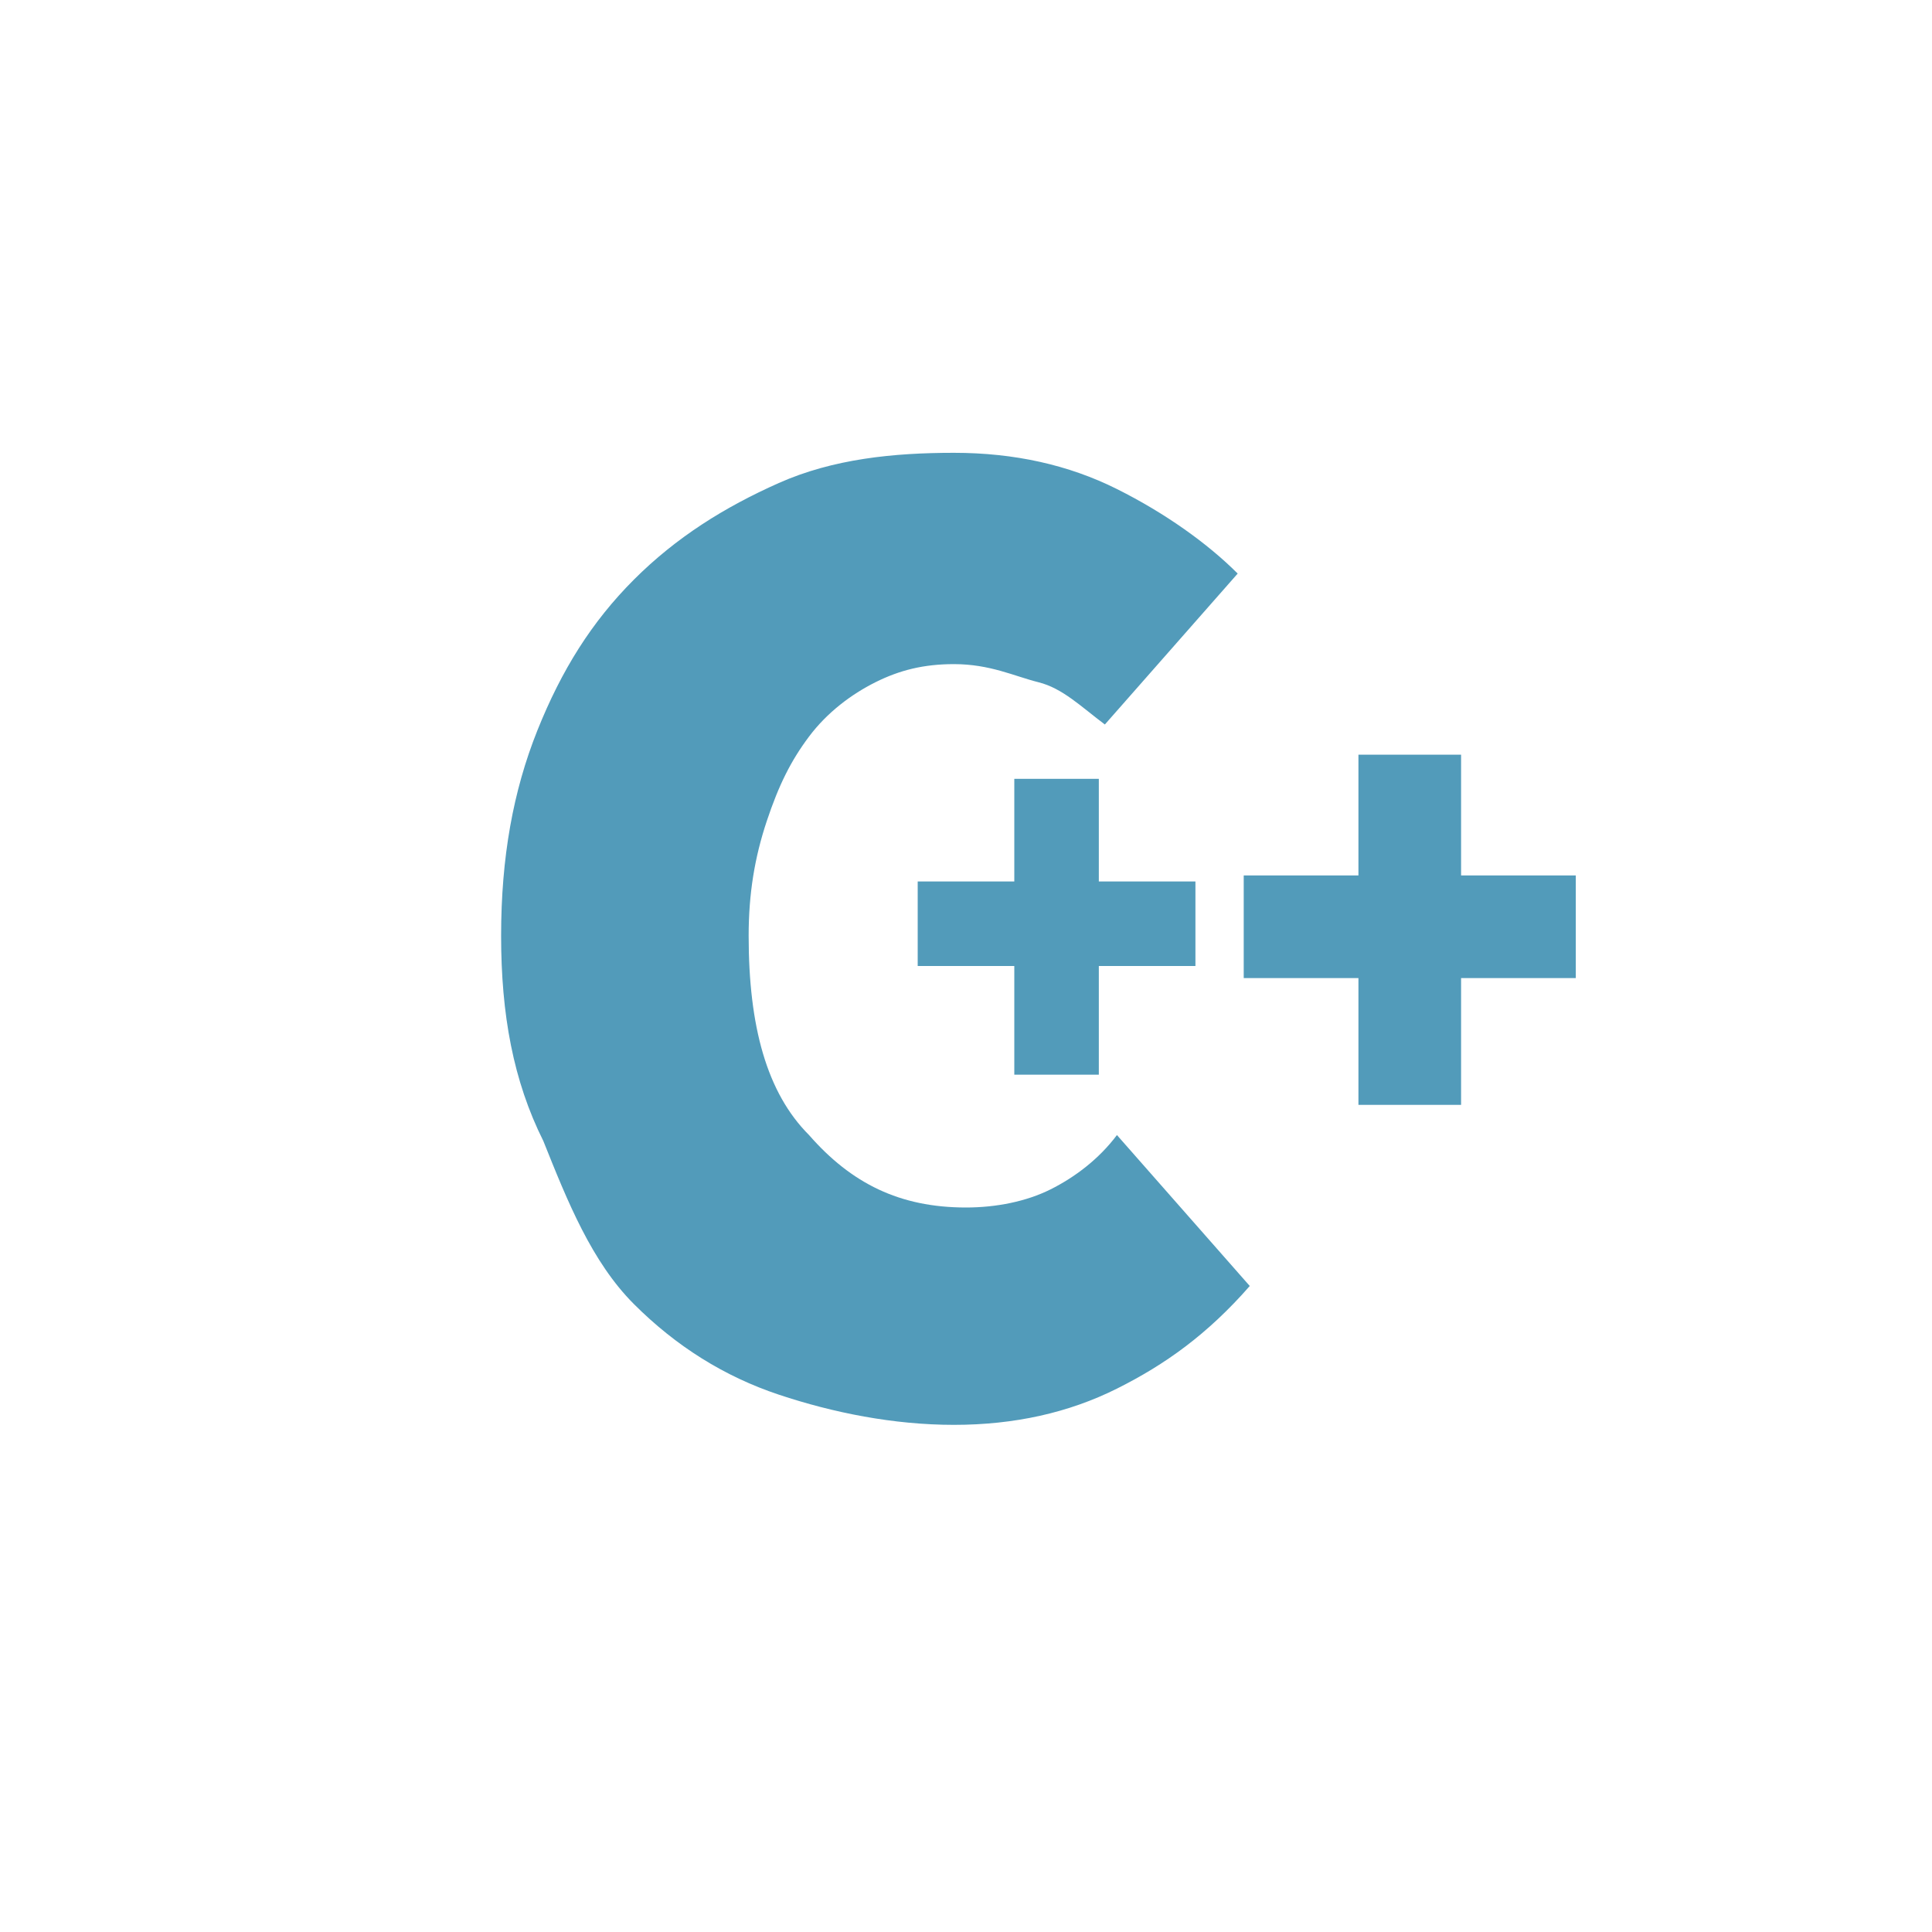
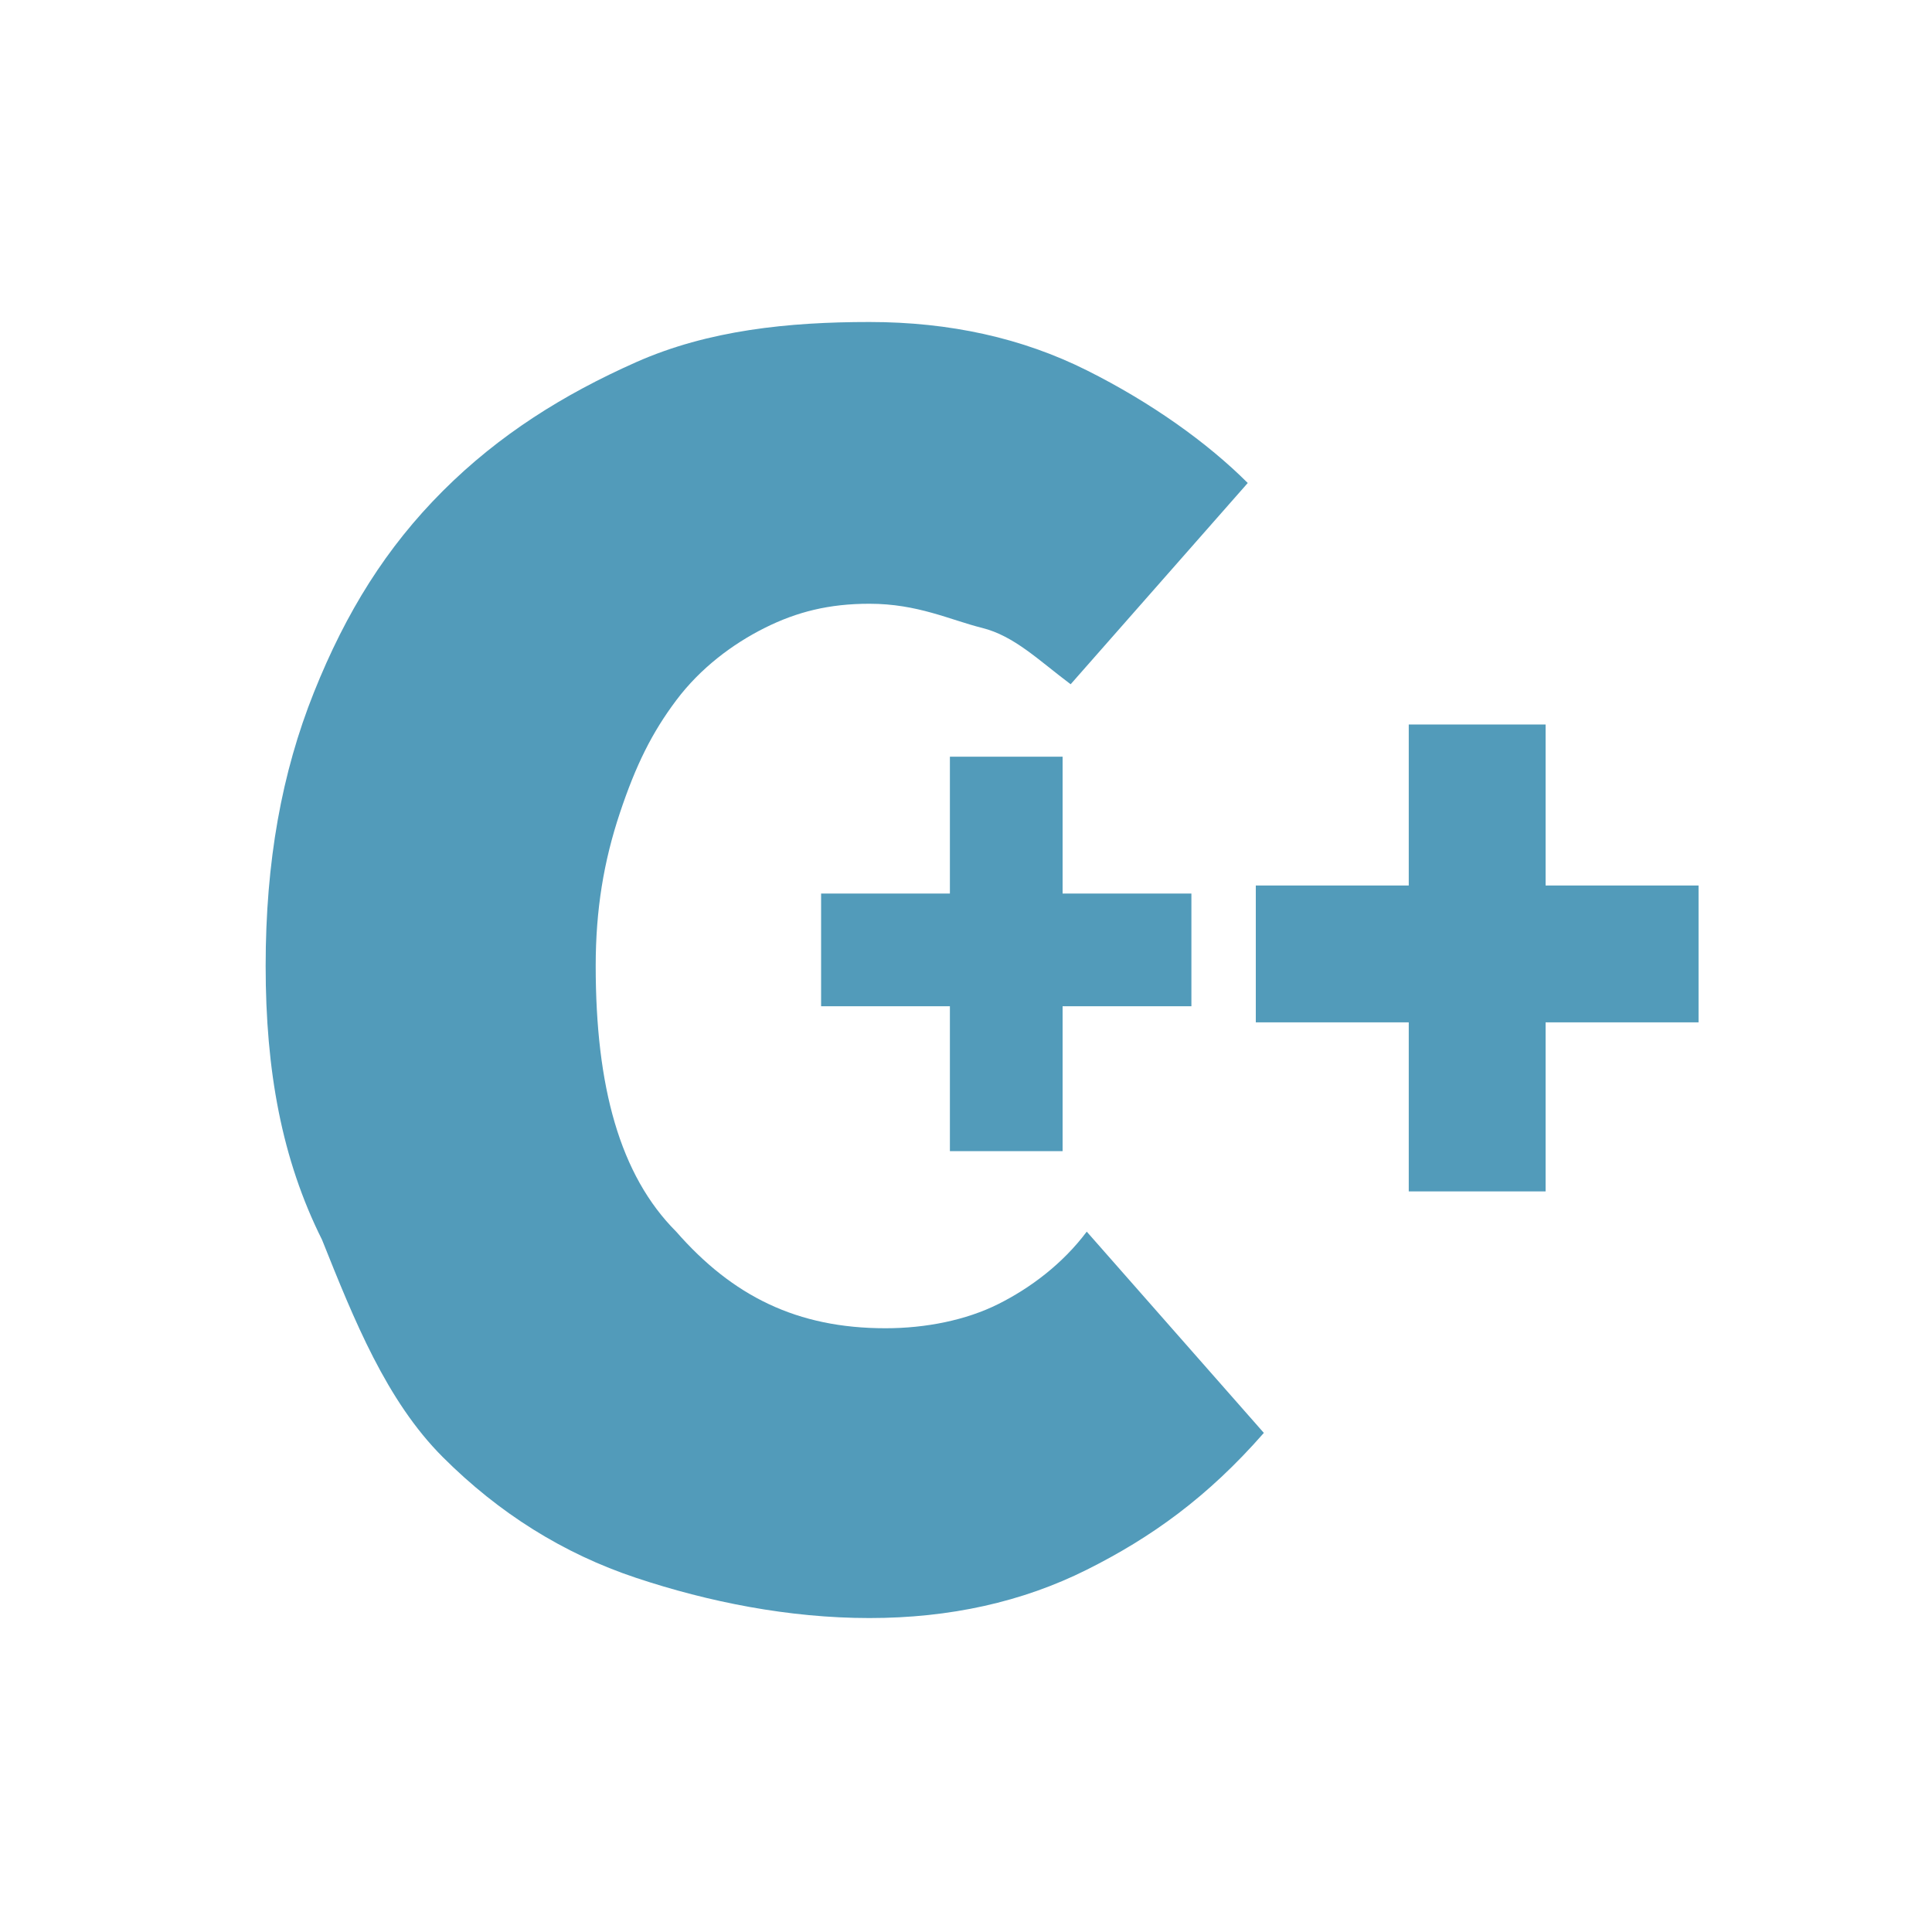
- <svg xmlns="http://www.w3.org/2000/svg" viewBox="0 0 32 32">
+ <svg xmlns="http://www.w3.org/2000/svg" viewBox="5.000 3.500 24.000 24.000">
  <path fill="#529BBA" d="M8.3 15.5c0-1.3.2-2.4.6-3.4.4-1 .9-1.8 1.6-2.5.7-.7 1.5-1.2 2.4-1.6s1.9-.5 2.9-.5 1.9.2 2.7.6c.8.4 1.5.9 2 1.4L18.3 12c-.4-.3-.7-.6-1.1-.7s-.8-.3-1.4-.3c-.5 0-.9.1-1.3.3-.4.2-.8.5-1.1.9s-.5.8-.7 1.4c-.2.6-.3 1.2-.3 1.9 0 1.5.3 2.6 1 3.3.7.8 1.5 1.2 2.6 1.2.5 0 1-.1 1.4-.3.4-.2.8-.5 1.1-.9l2.2 2.5c-.7.8-1.4 1.3-2.2 1.7-.8.4-1.7.6-2.7.6s-2-.2-2.9-.5-1.7-.8-2.4-1.5-1.1-1.7-1.5-2.7c-.5-1-.7-2.1-.7-3.4z" />
  <path fill="#529BBA" d="M18.2 12.9h-1.4v1.7h-1.6V16h1.6v1.8h1.4V16h1.6v-1.4h-1.6v-1.7zm6 1.6v-2h-1.7v2h-1.9v1.7h1.9v2.1h1.7v-2.1h1.9v-1.7h-1.9z" />
</svg>
